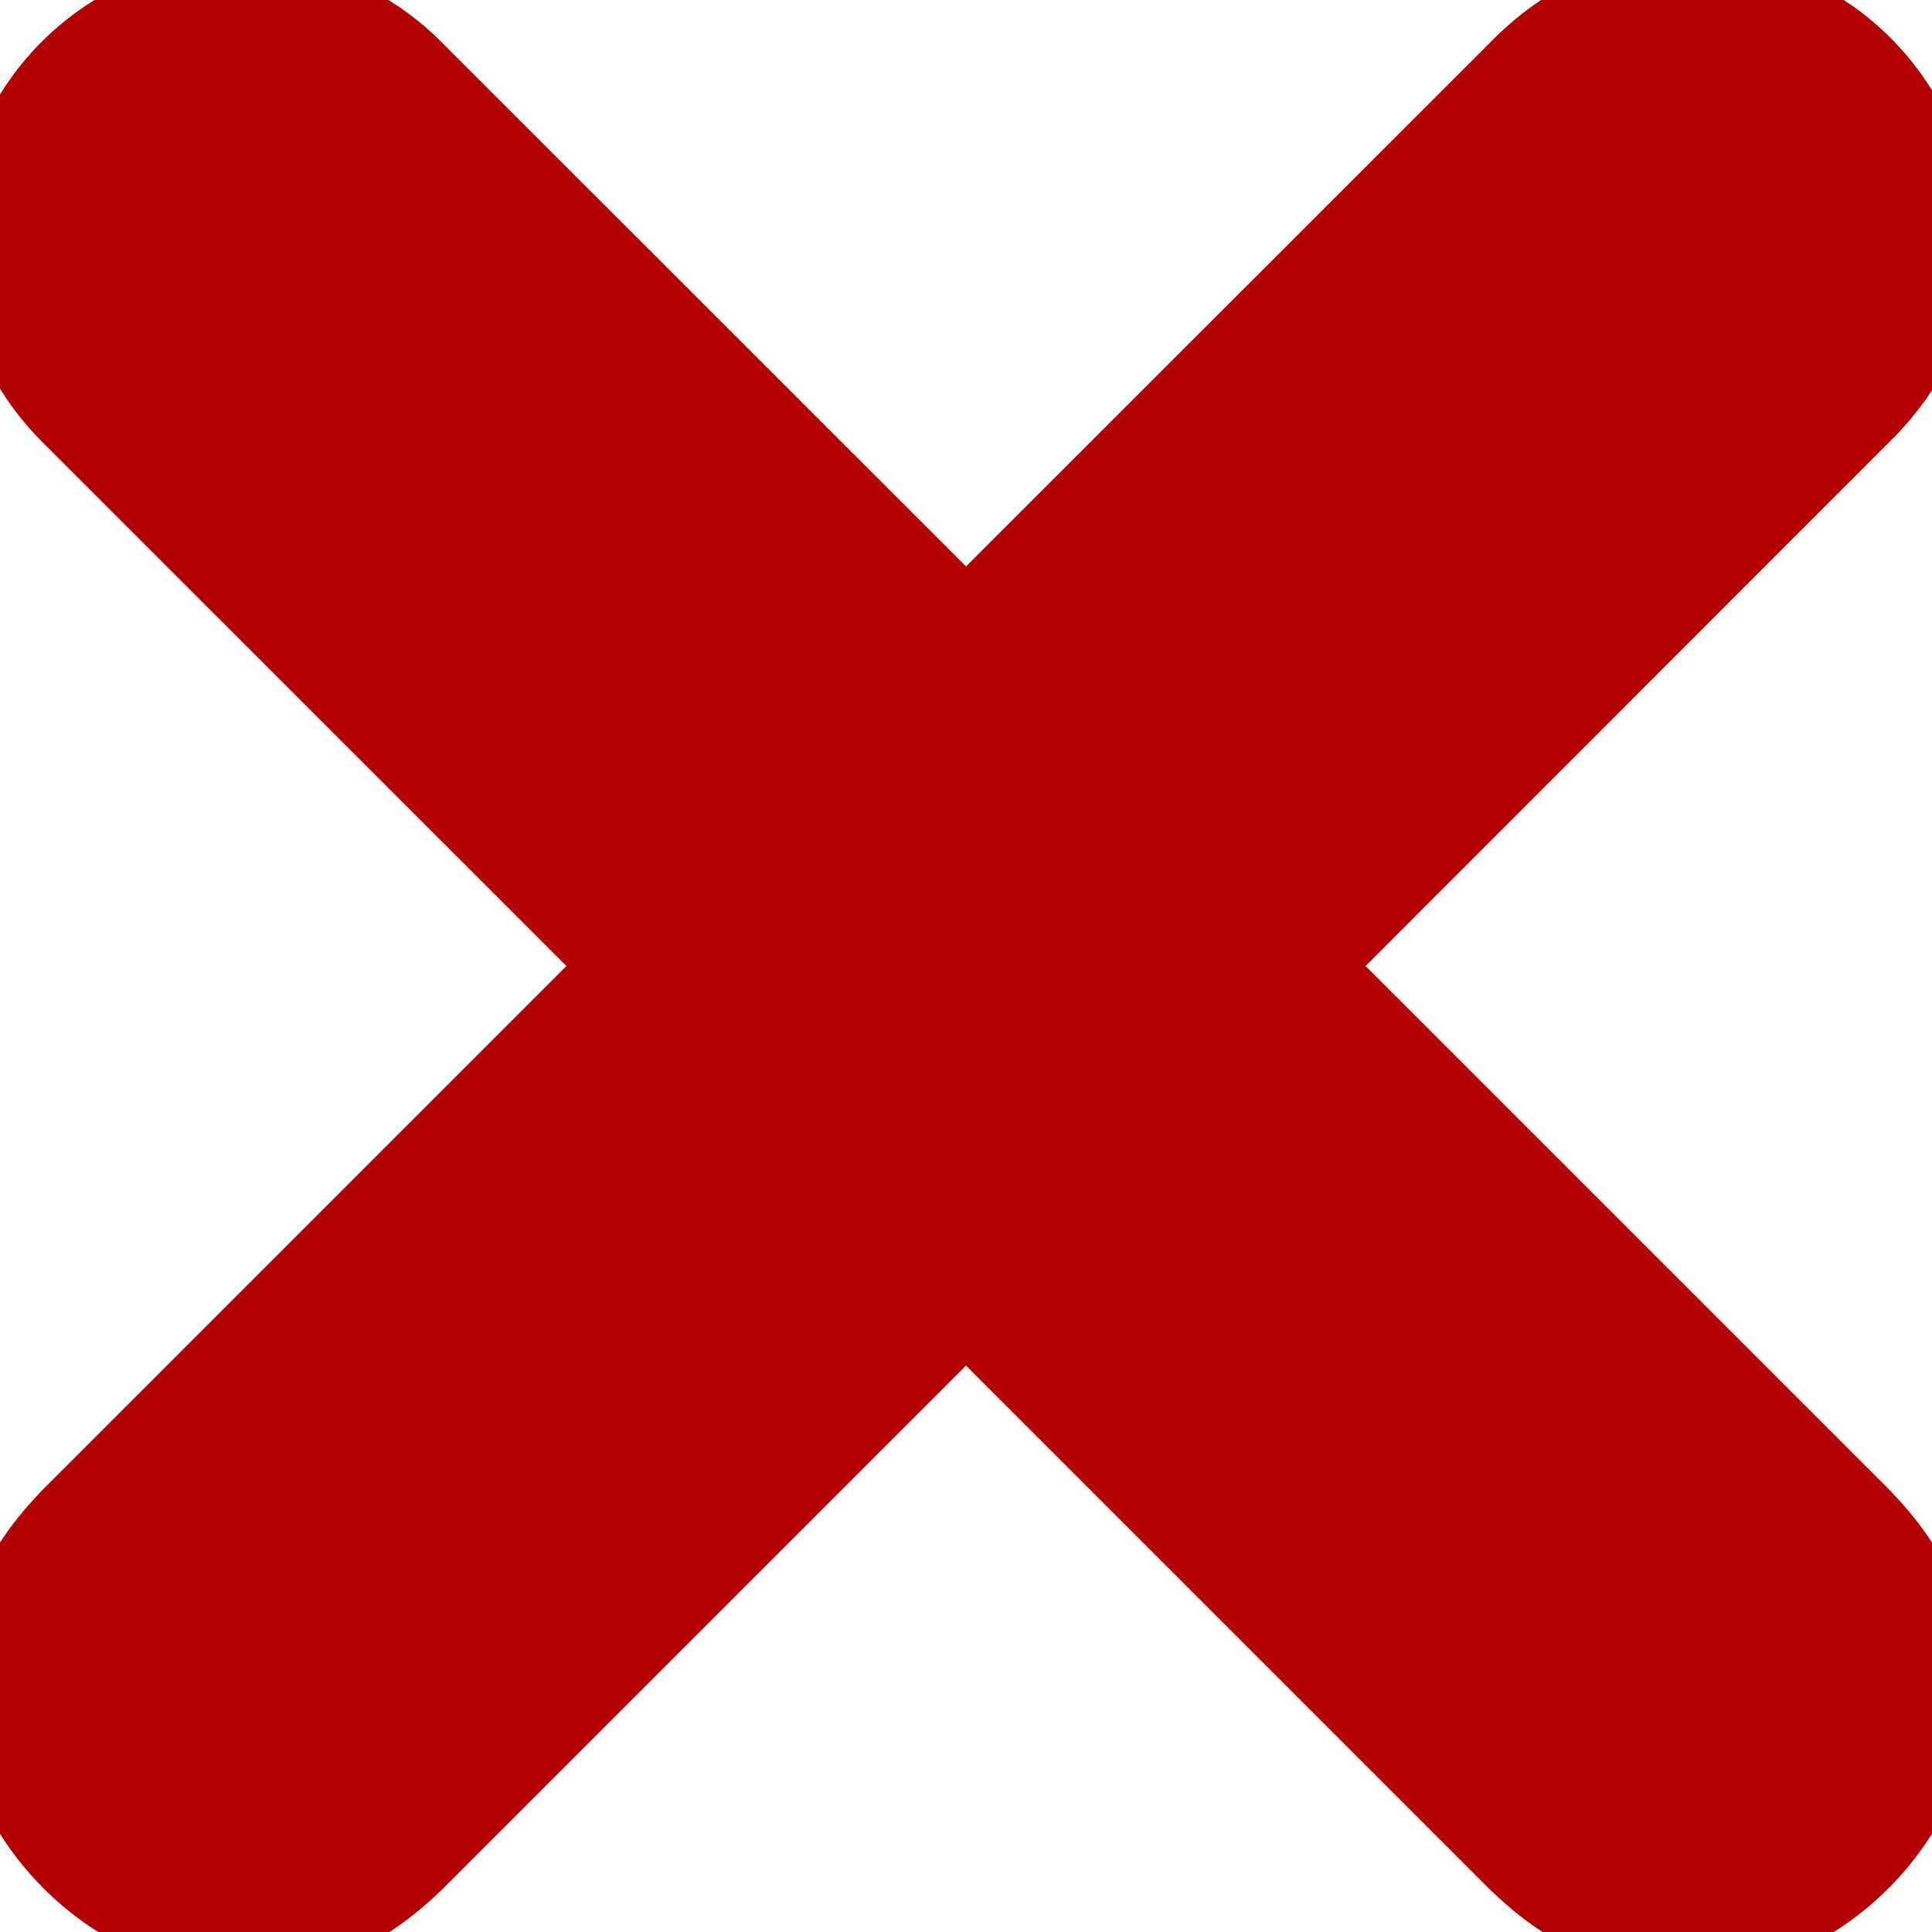
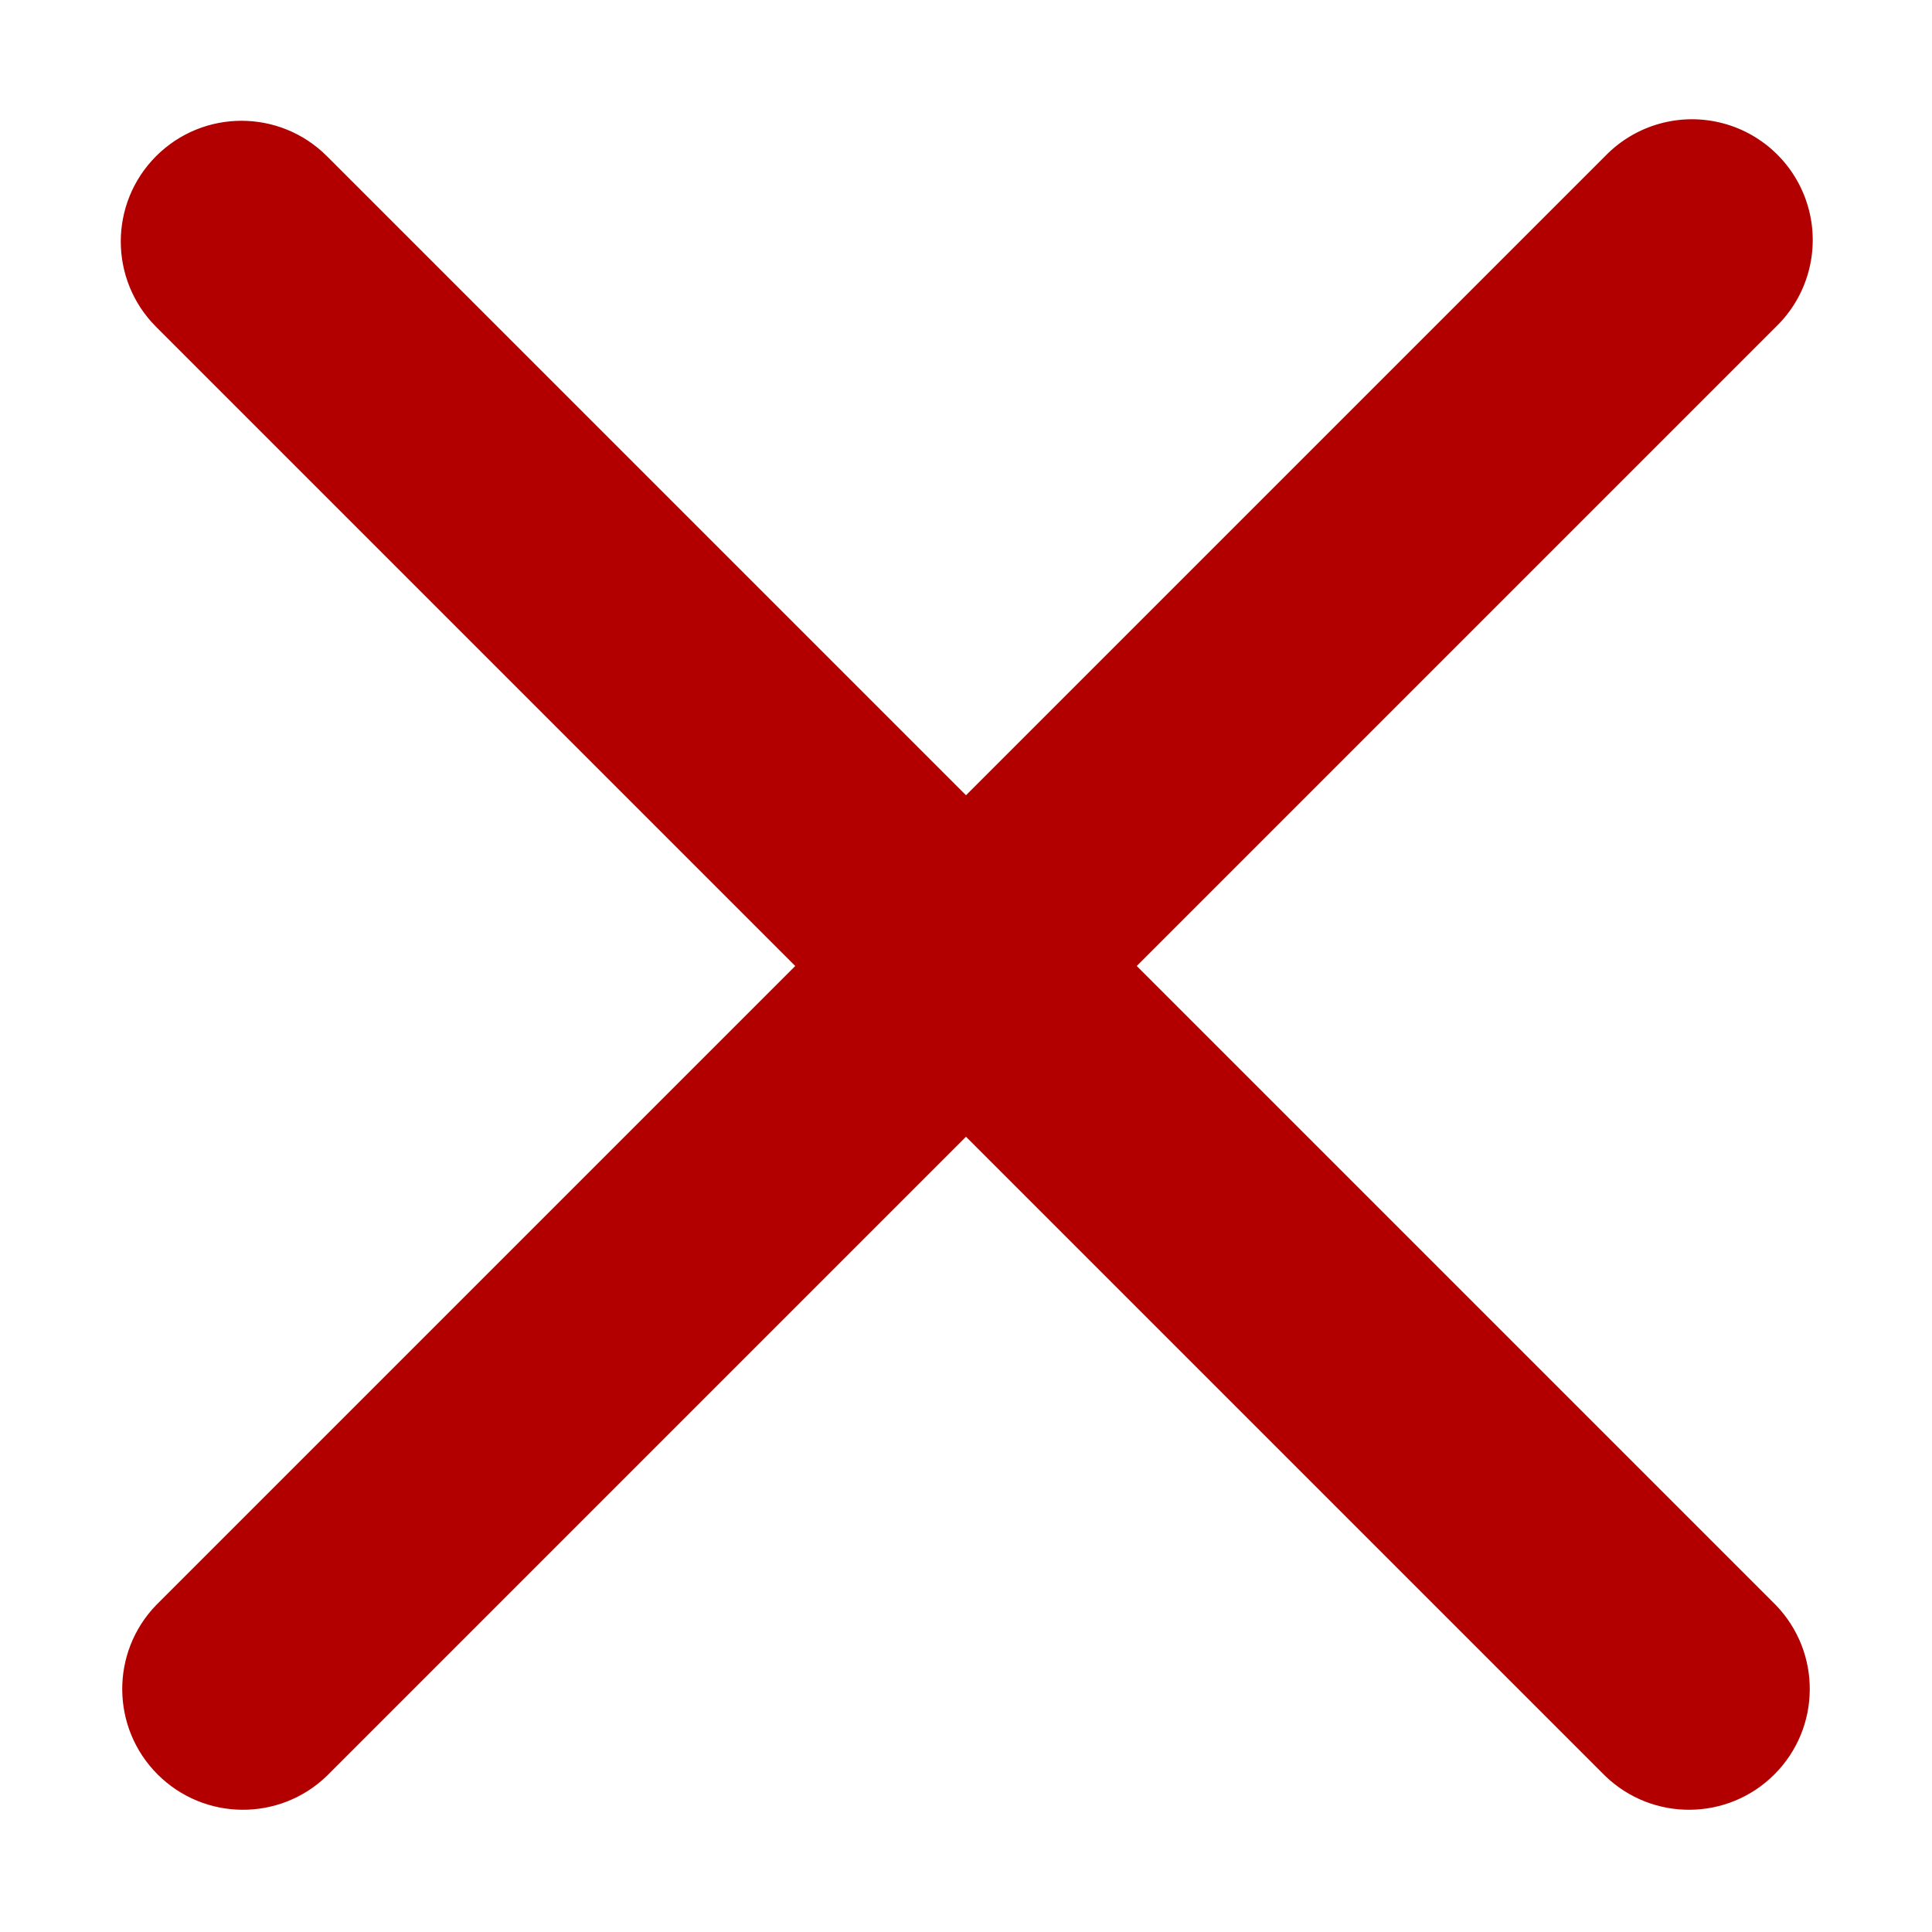
- <svg xmlns="http://www.w3.org/2000/svg" id="svg4" version="1.1" class="bi bi-x-lg" fill="currentColor" viewBox="0 0 16 16" height="16px" width="16px">
+ <svg xmlns="http://www.w3.org/2000/svg" width="16px" height="16px" viewBox="0 0 16 16" fill="currentColor" class="bi bi-x-lg" version="1.1" id="svg4">
  <defs id="defs8">
    </defs>
-   <path style="fill:#b20000;fill-opacity:1" id="path2" d="m 14.119,-0.369 c -0.678,-0.035 -1.292,0.217 -1.789,0.732 L 8,4.691 3.654,0.346 c -0.918,-0.918 -2.39,-0.918 -3.309,0 -0.918,0.918 -0.918,2.39 0,3.309 L 4.691,8 l -4.354,4.354 -0.008,0.01 c -2.124,2.199 1.107,5.431 3.307,3.307 l 0.01,-0.008 L 8,11.309 l 4.354,4.354 0.01,0.008 c 2.199,2.124 5.431,-1.107 3.307,-3.307 l -0.008,-0.01 L 11.309,8 15.637,3.67 c 1.527,-1.475 0.47,-3.935 -1.518,-4.039 z" />
+   <path d="M1.293 1.293a1 1 0 0 1 1.414 0L8 6.586l5.293-5.293a1 1 0 1 1 1.414 1.414L9.414 8l5.293 5.293a1 1 0 0 1-1.414 1.414L8 9.414l-5.293 5.293a1 1 0 0 1-1.414-1.414L6.586 8 1.293 2.707a1 1 0 0 1 0-1.414z" id="path2" style="fill:#b20000;fill-opacity:1;stroke:none;stroke-opacity:1;stroke-width:0.2;stroke-miterlimit:4;stroke-dasharray:none" />
</svg>
